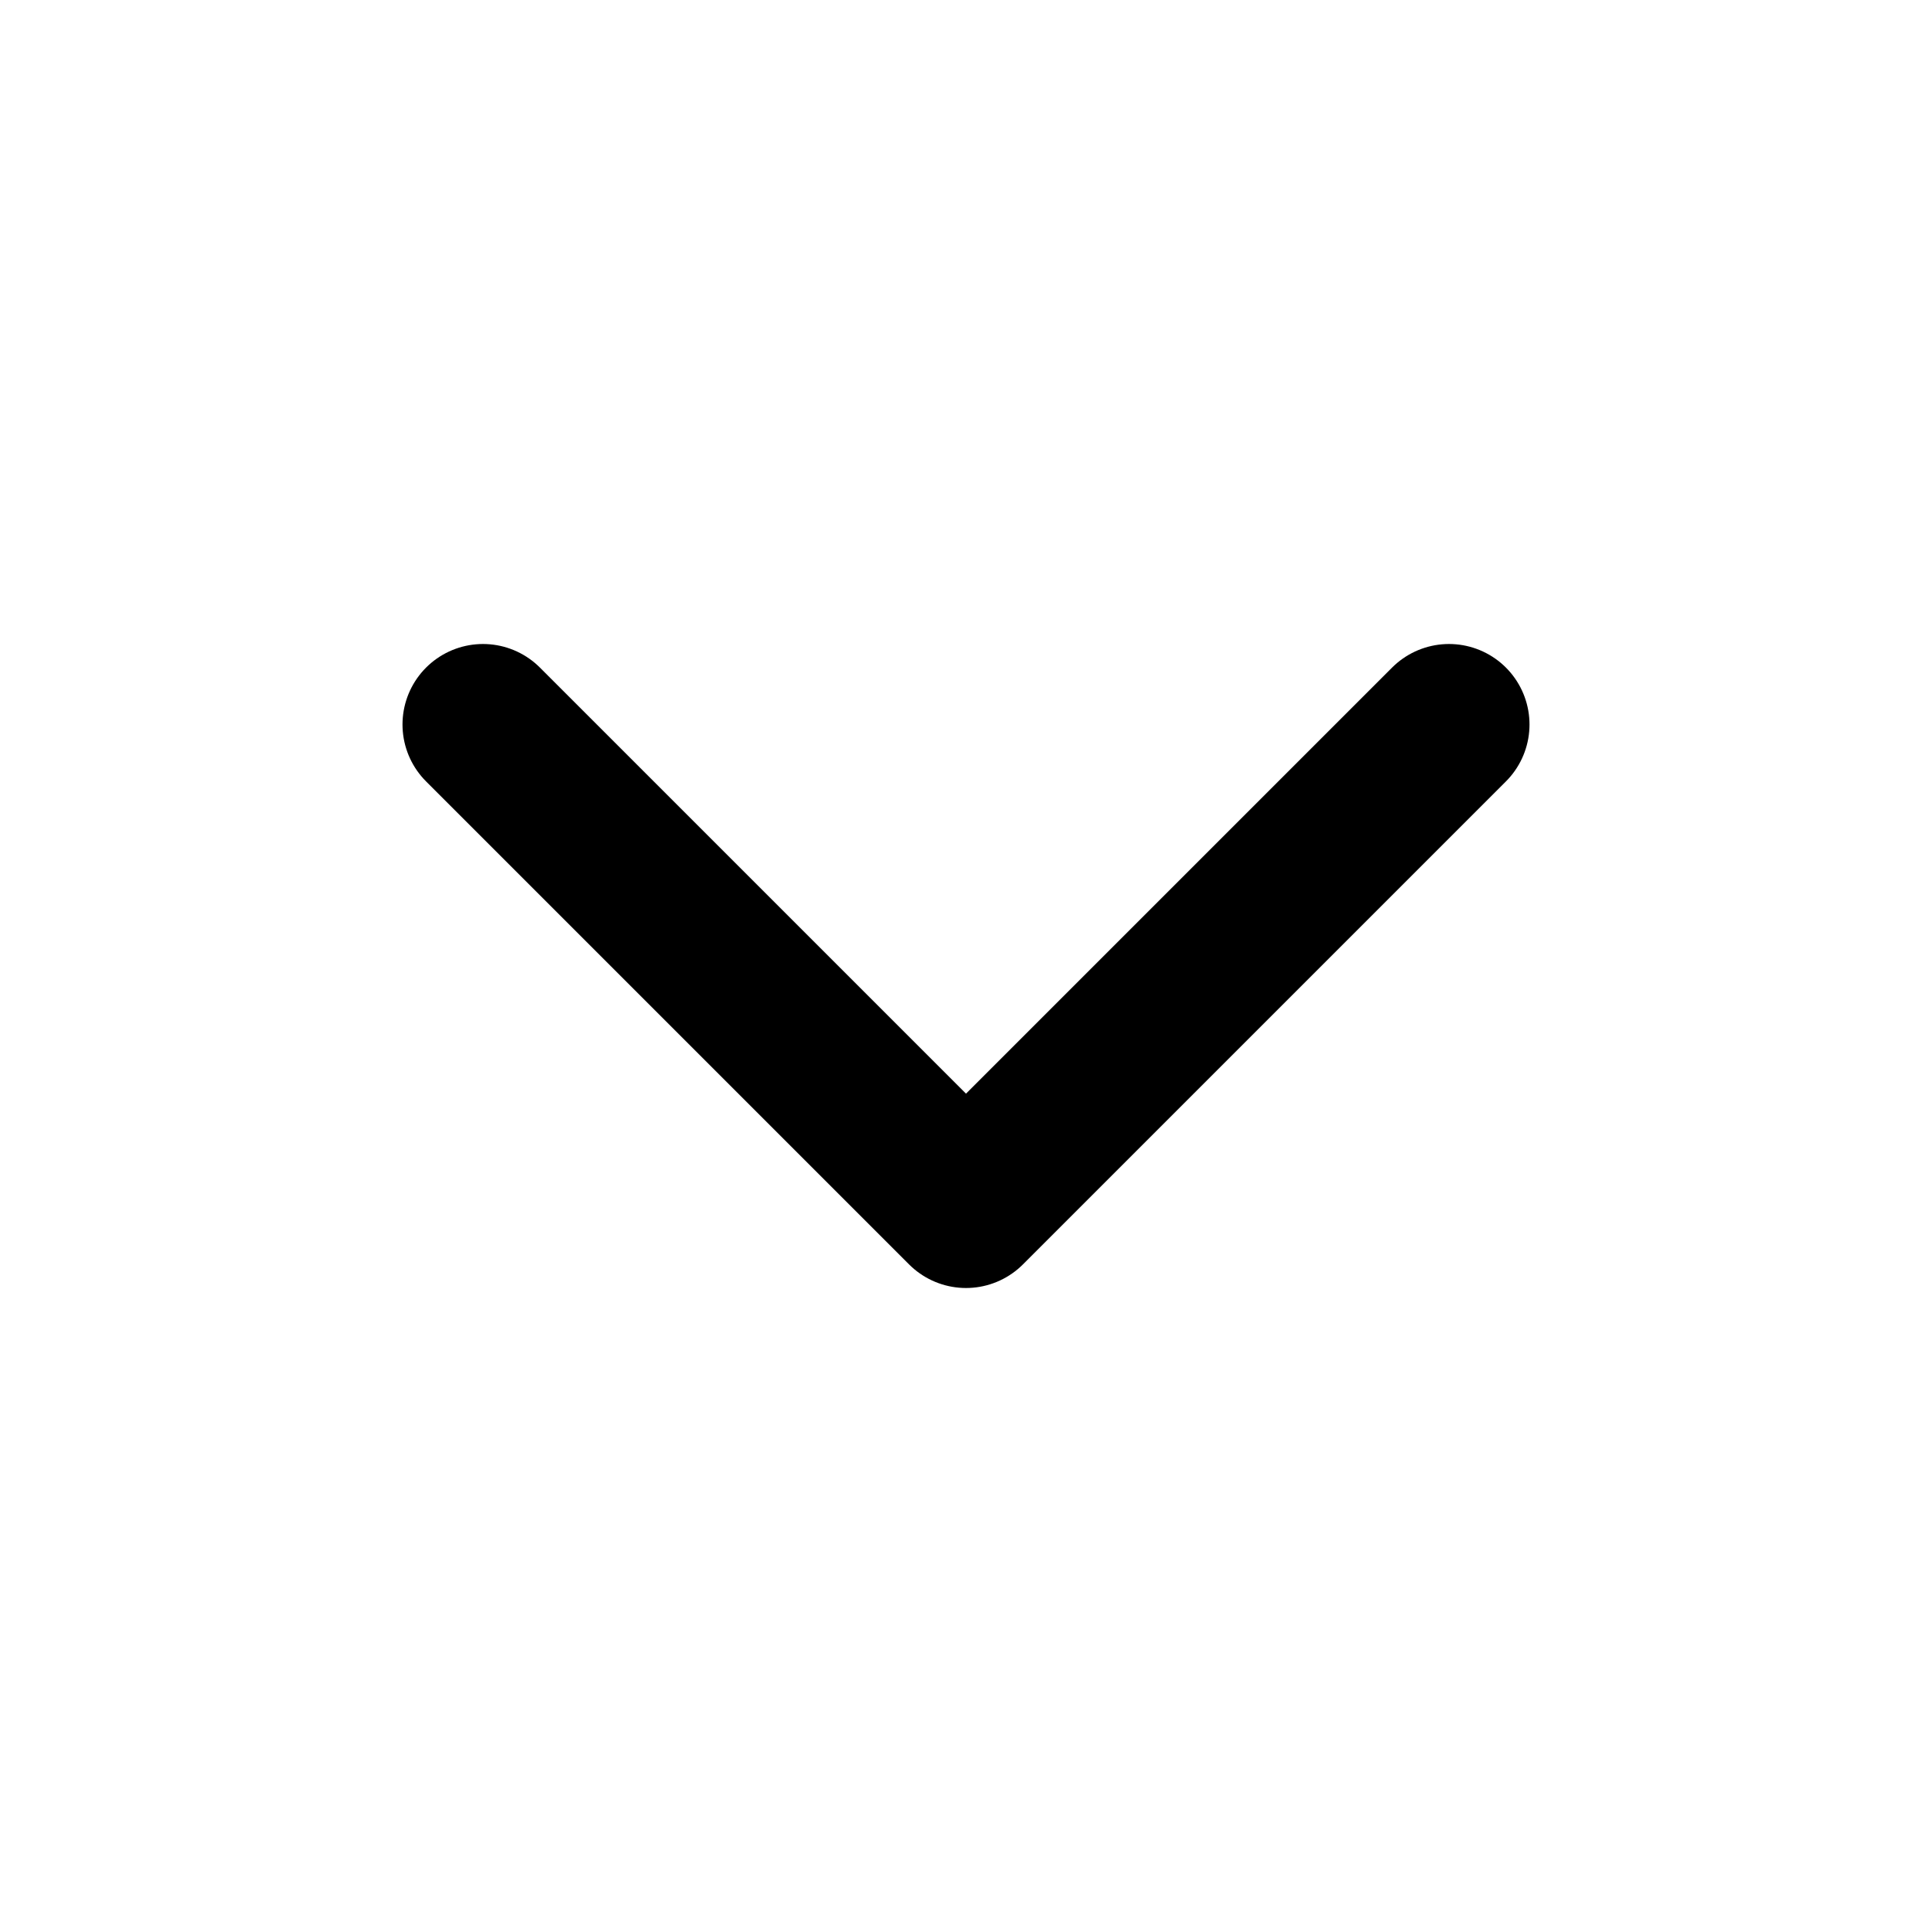
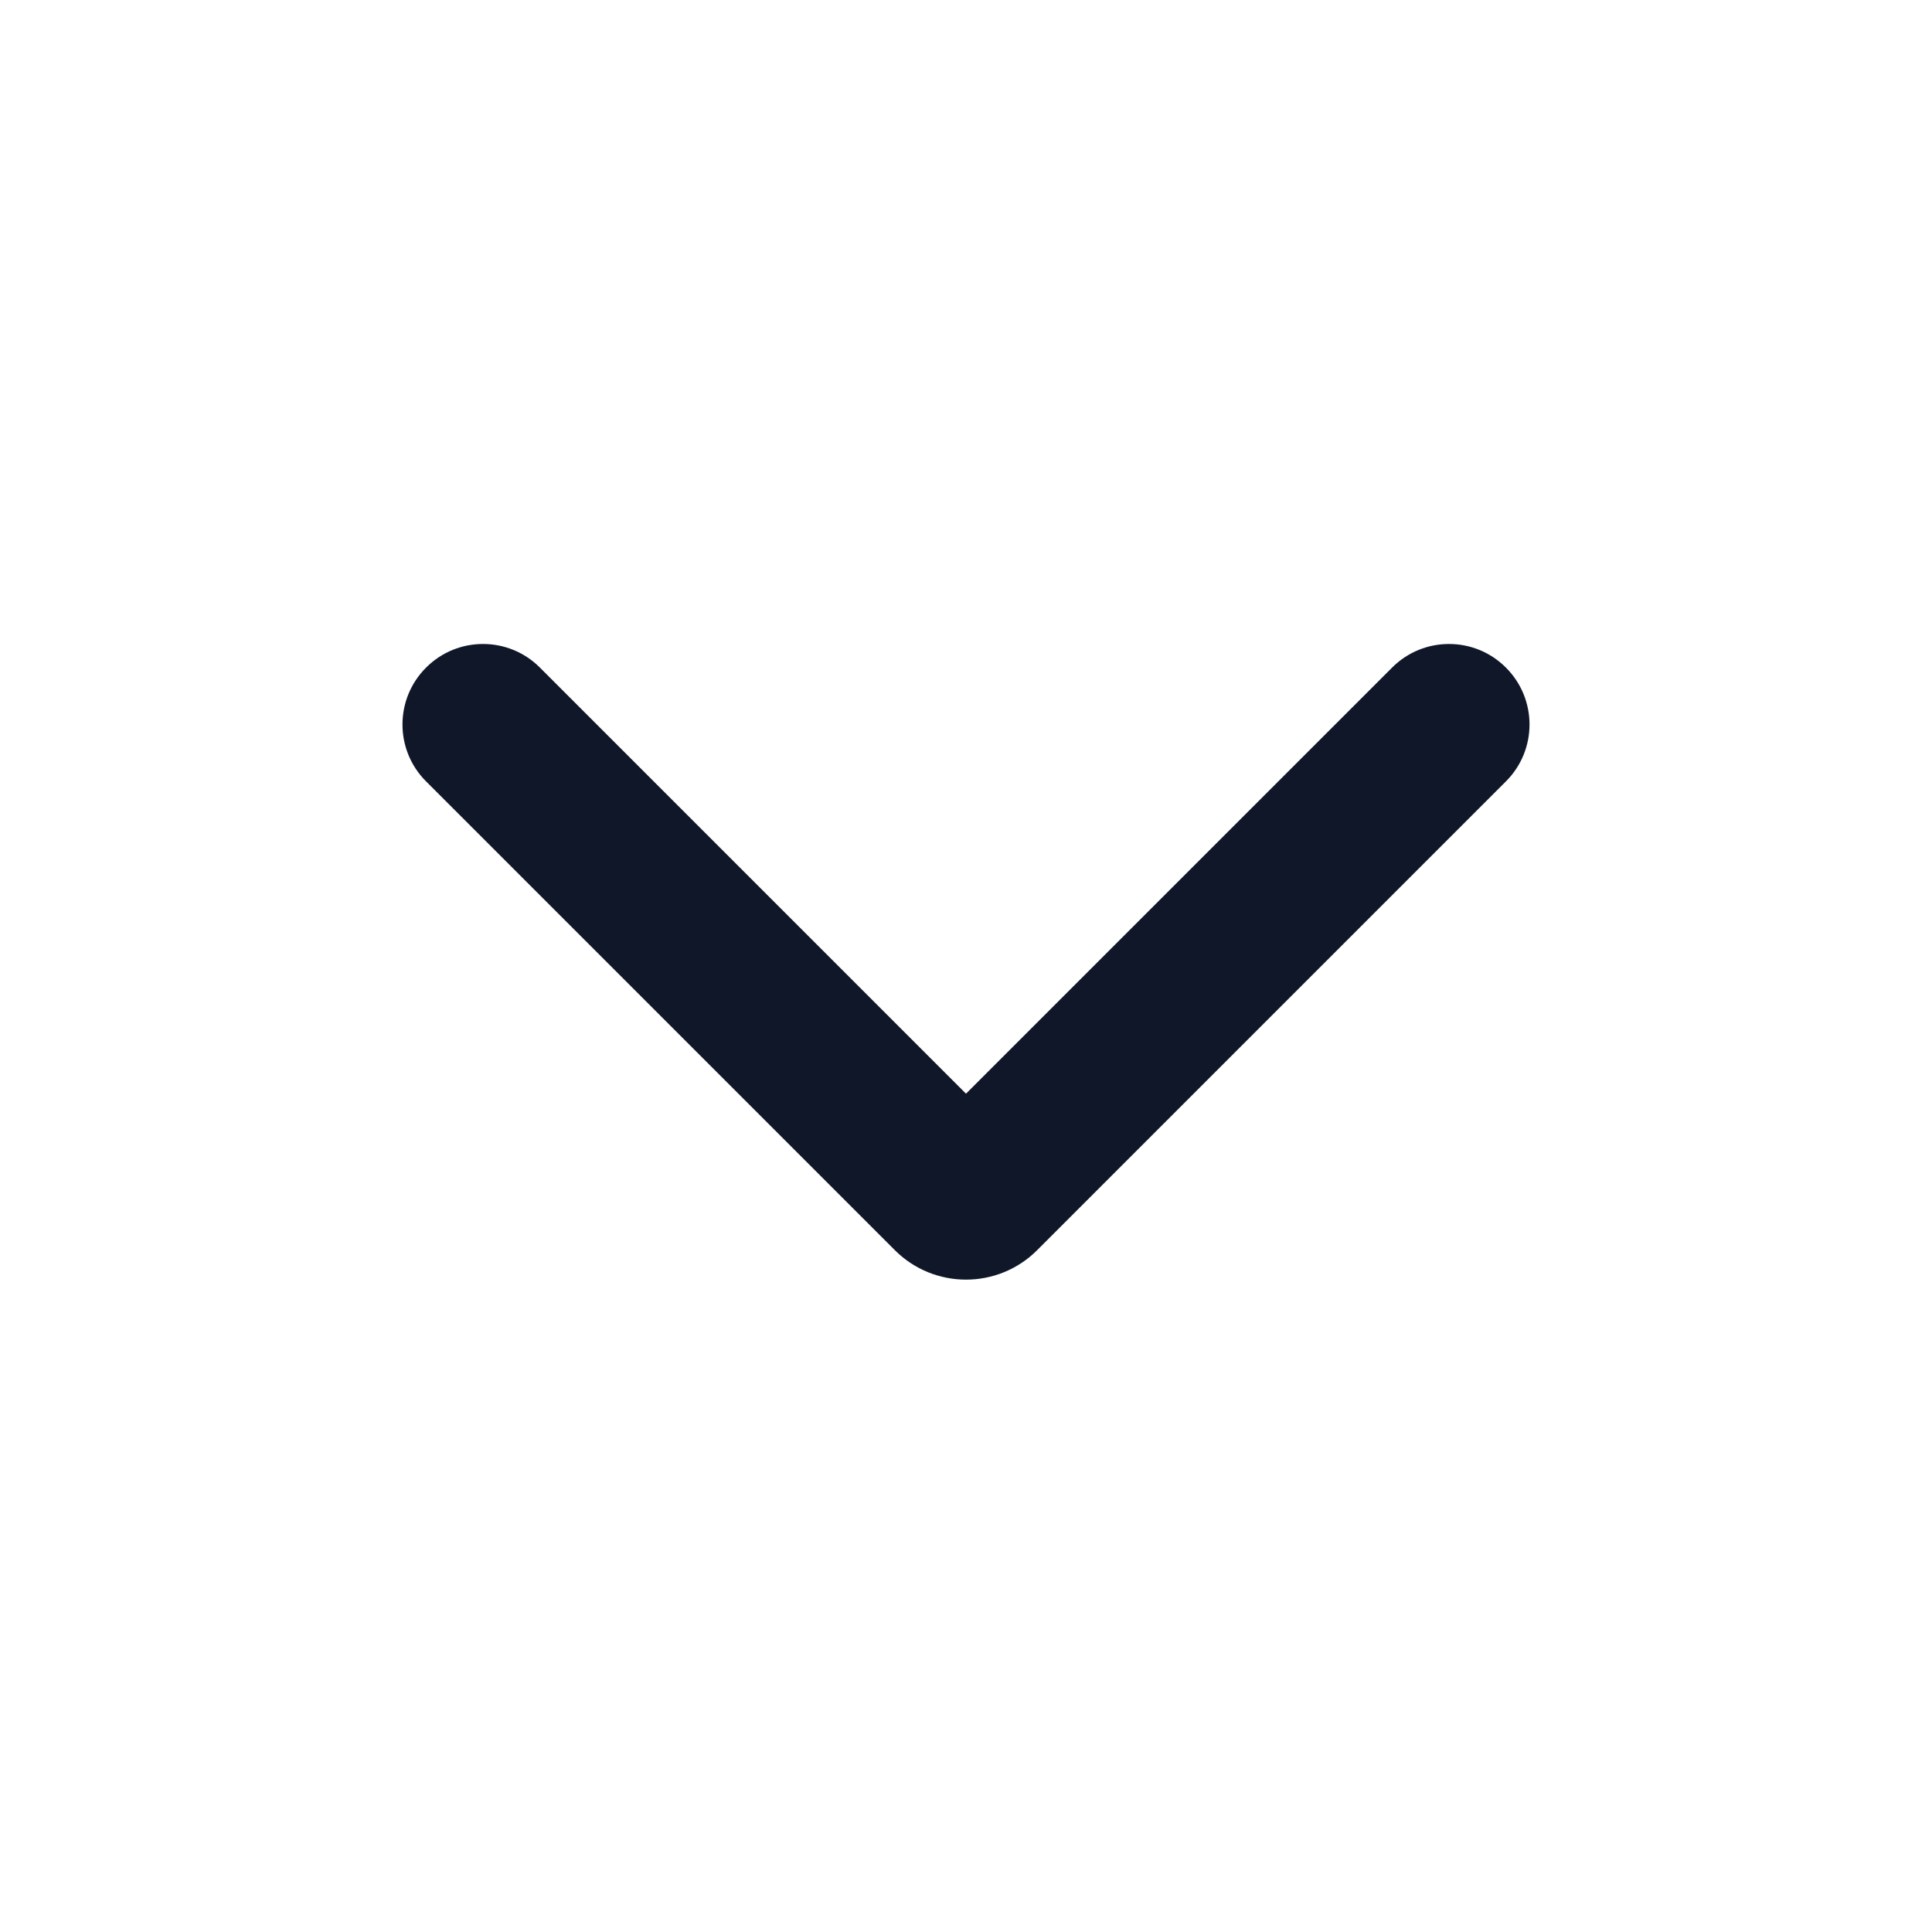
- <svg xmlns="http://www.w3.org/2000/svg" width="800px" height="800px" viewBox="0 0 24 24" fill="none">
-   <path d="M6 9L12 15L18 9" stroke="#000000" stroke-width="2" stroke-linecap="round" stroke-linejoin="round" />
+ <svg xmlns="http://www.w3.org/2000/svg" width="64px" height="64px" viewBox="0 0 24 24" fill="none">
+   <g id="SVGRepo_bgCarrier" stroke-width="0" />
+   <g id="SVGRepo_tracerCarrier" stroke-linecap="round" stroke-linejoin="round" />
+   <g id="SVGRepo_iconCarrier">
+     <path fill-rule="evenodd" clip-rule="evenodd" d="M5.293 8.293C5.683 7.902 6.317 7.902 6.707 8.293L12 13.586L17.293 8.293C17.683 7.902 18.317 7.902 18.707 8.293C19.098 8.683 19.098 9.317 18.707 9.707L12.884 15.53C12.396 16.018 11.604 16.018 11.116 15.53L5.293 9.707C4.902 9.317 4.902 8.683 5.293 8.293Z" fill="#0F1729" />
+   </g>
</svg>
